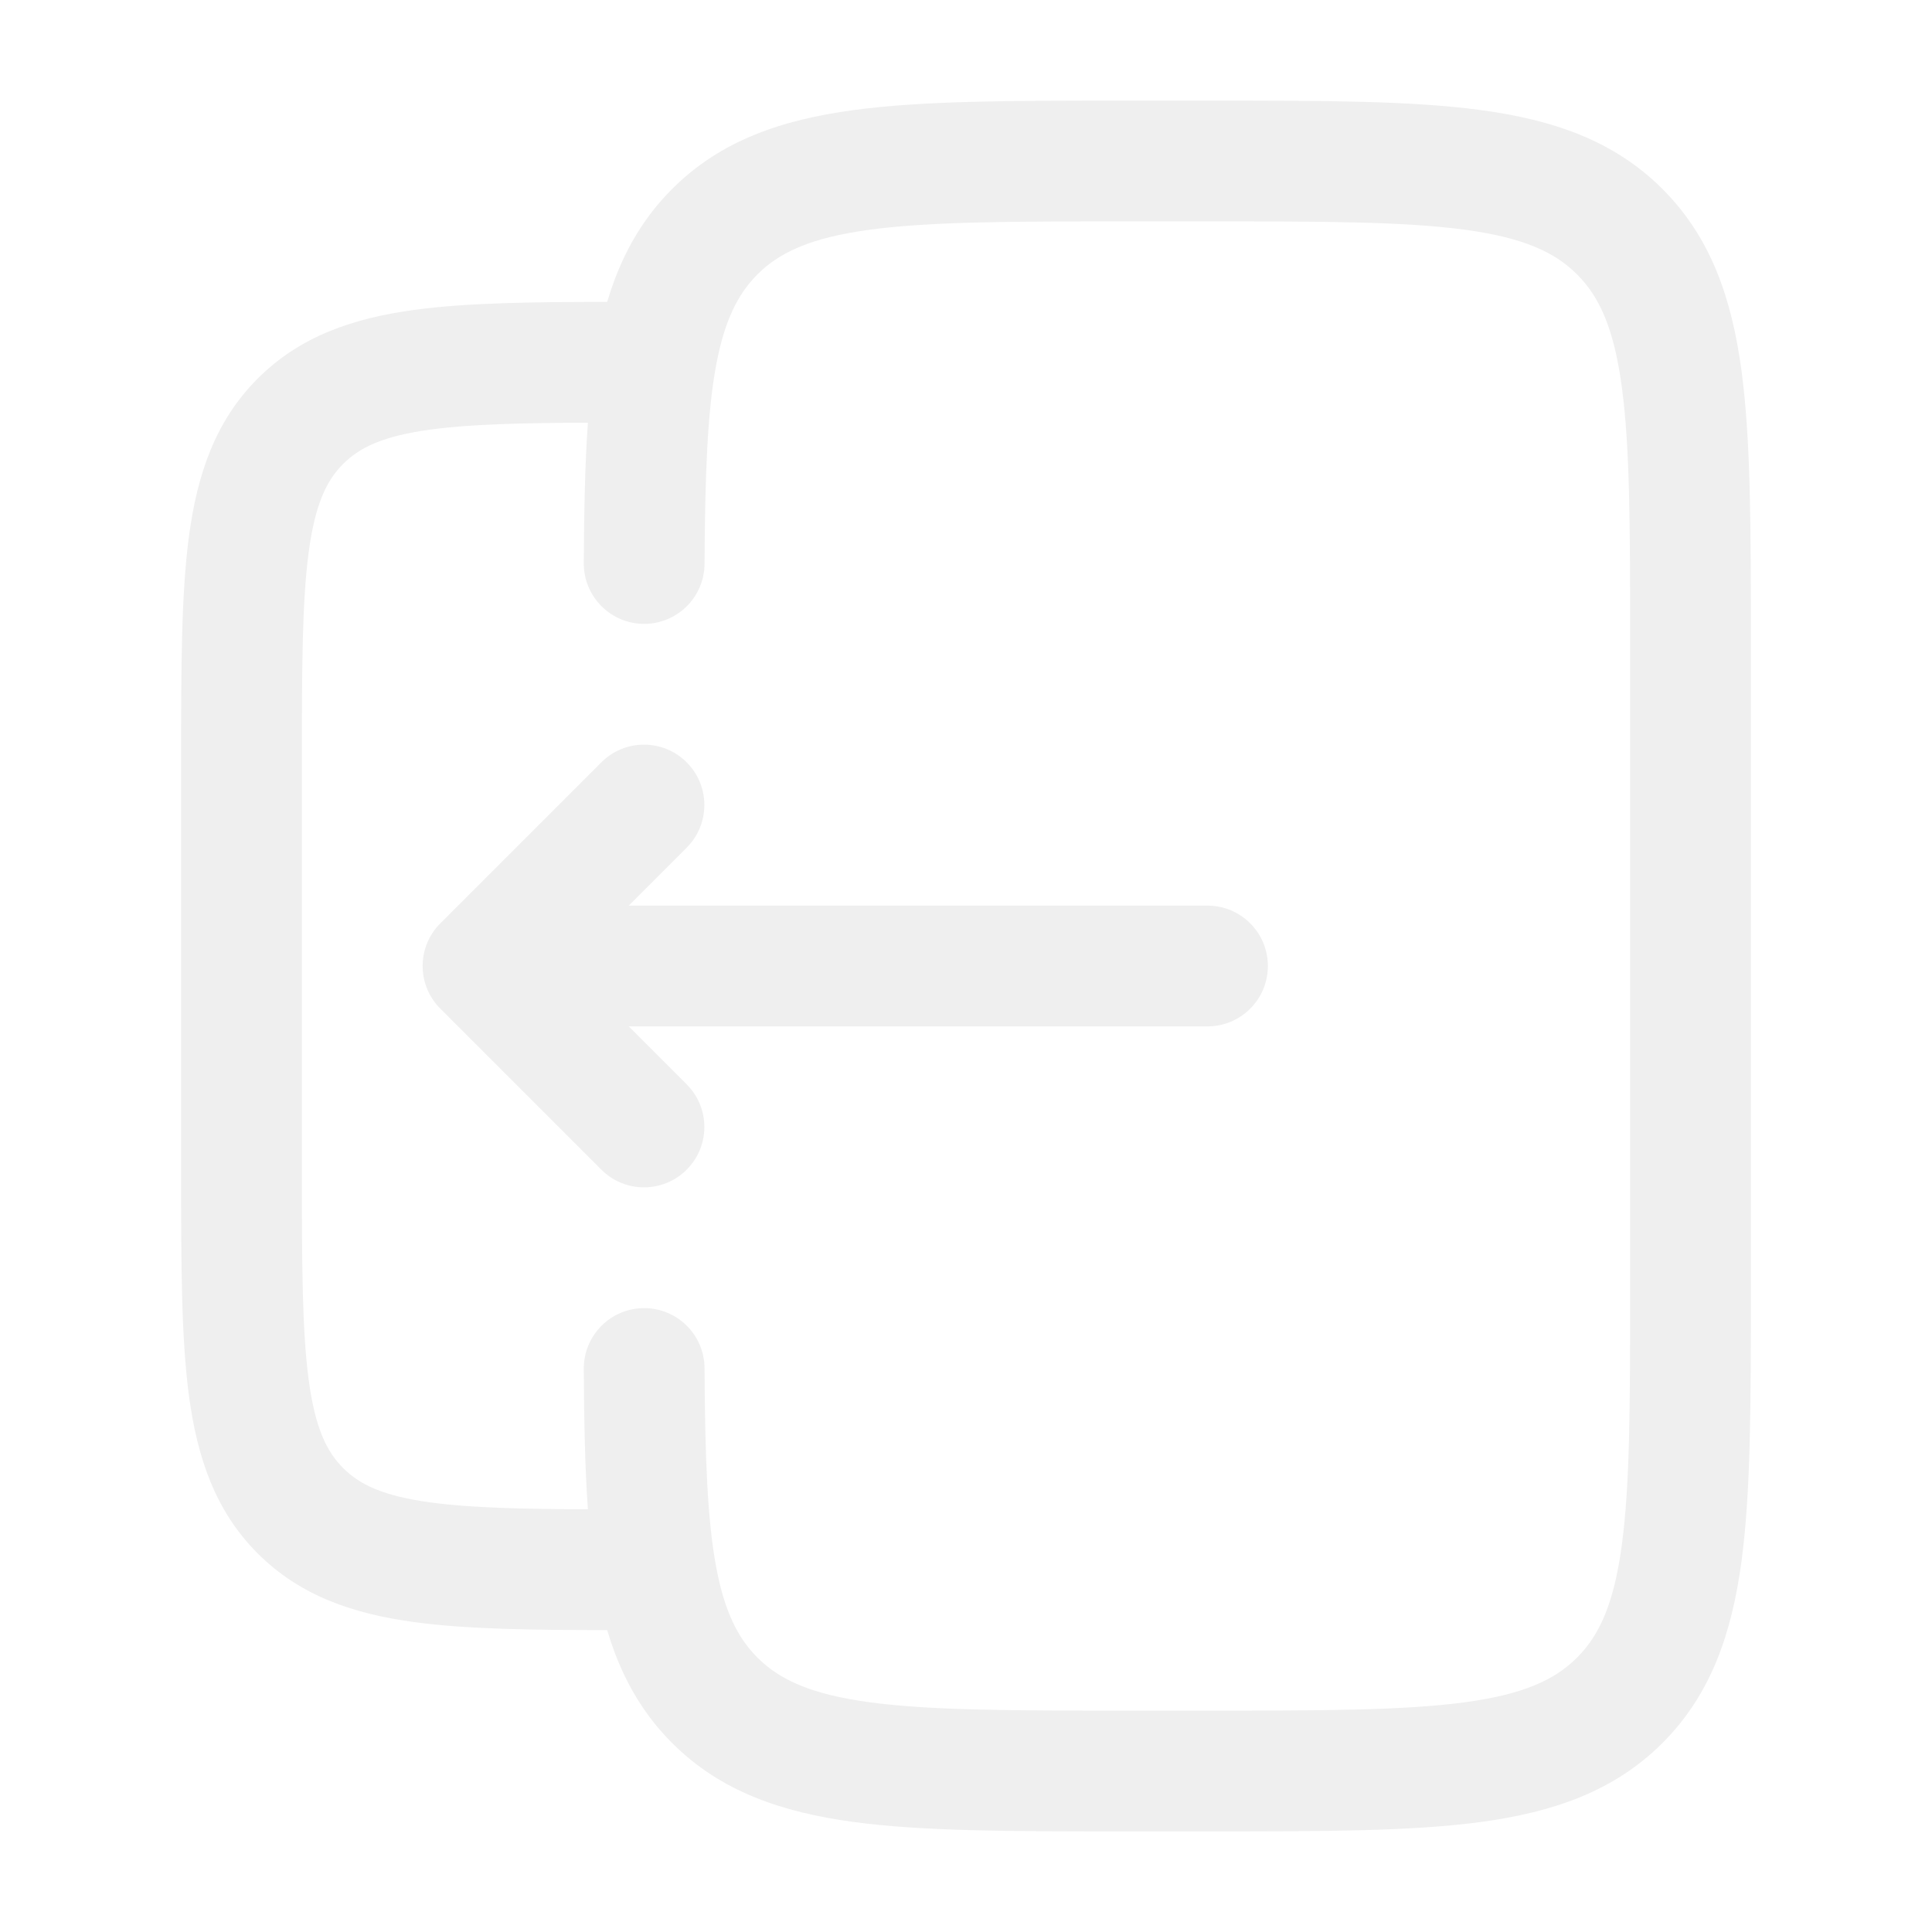
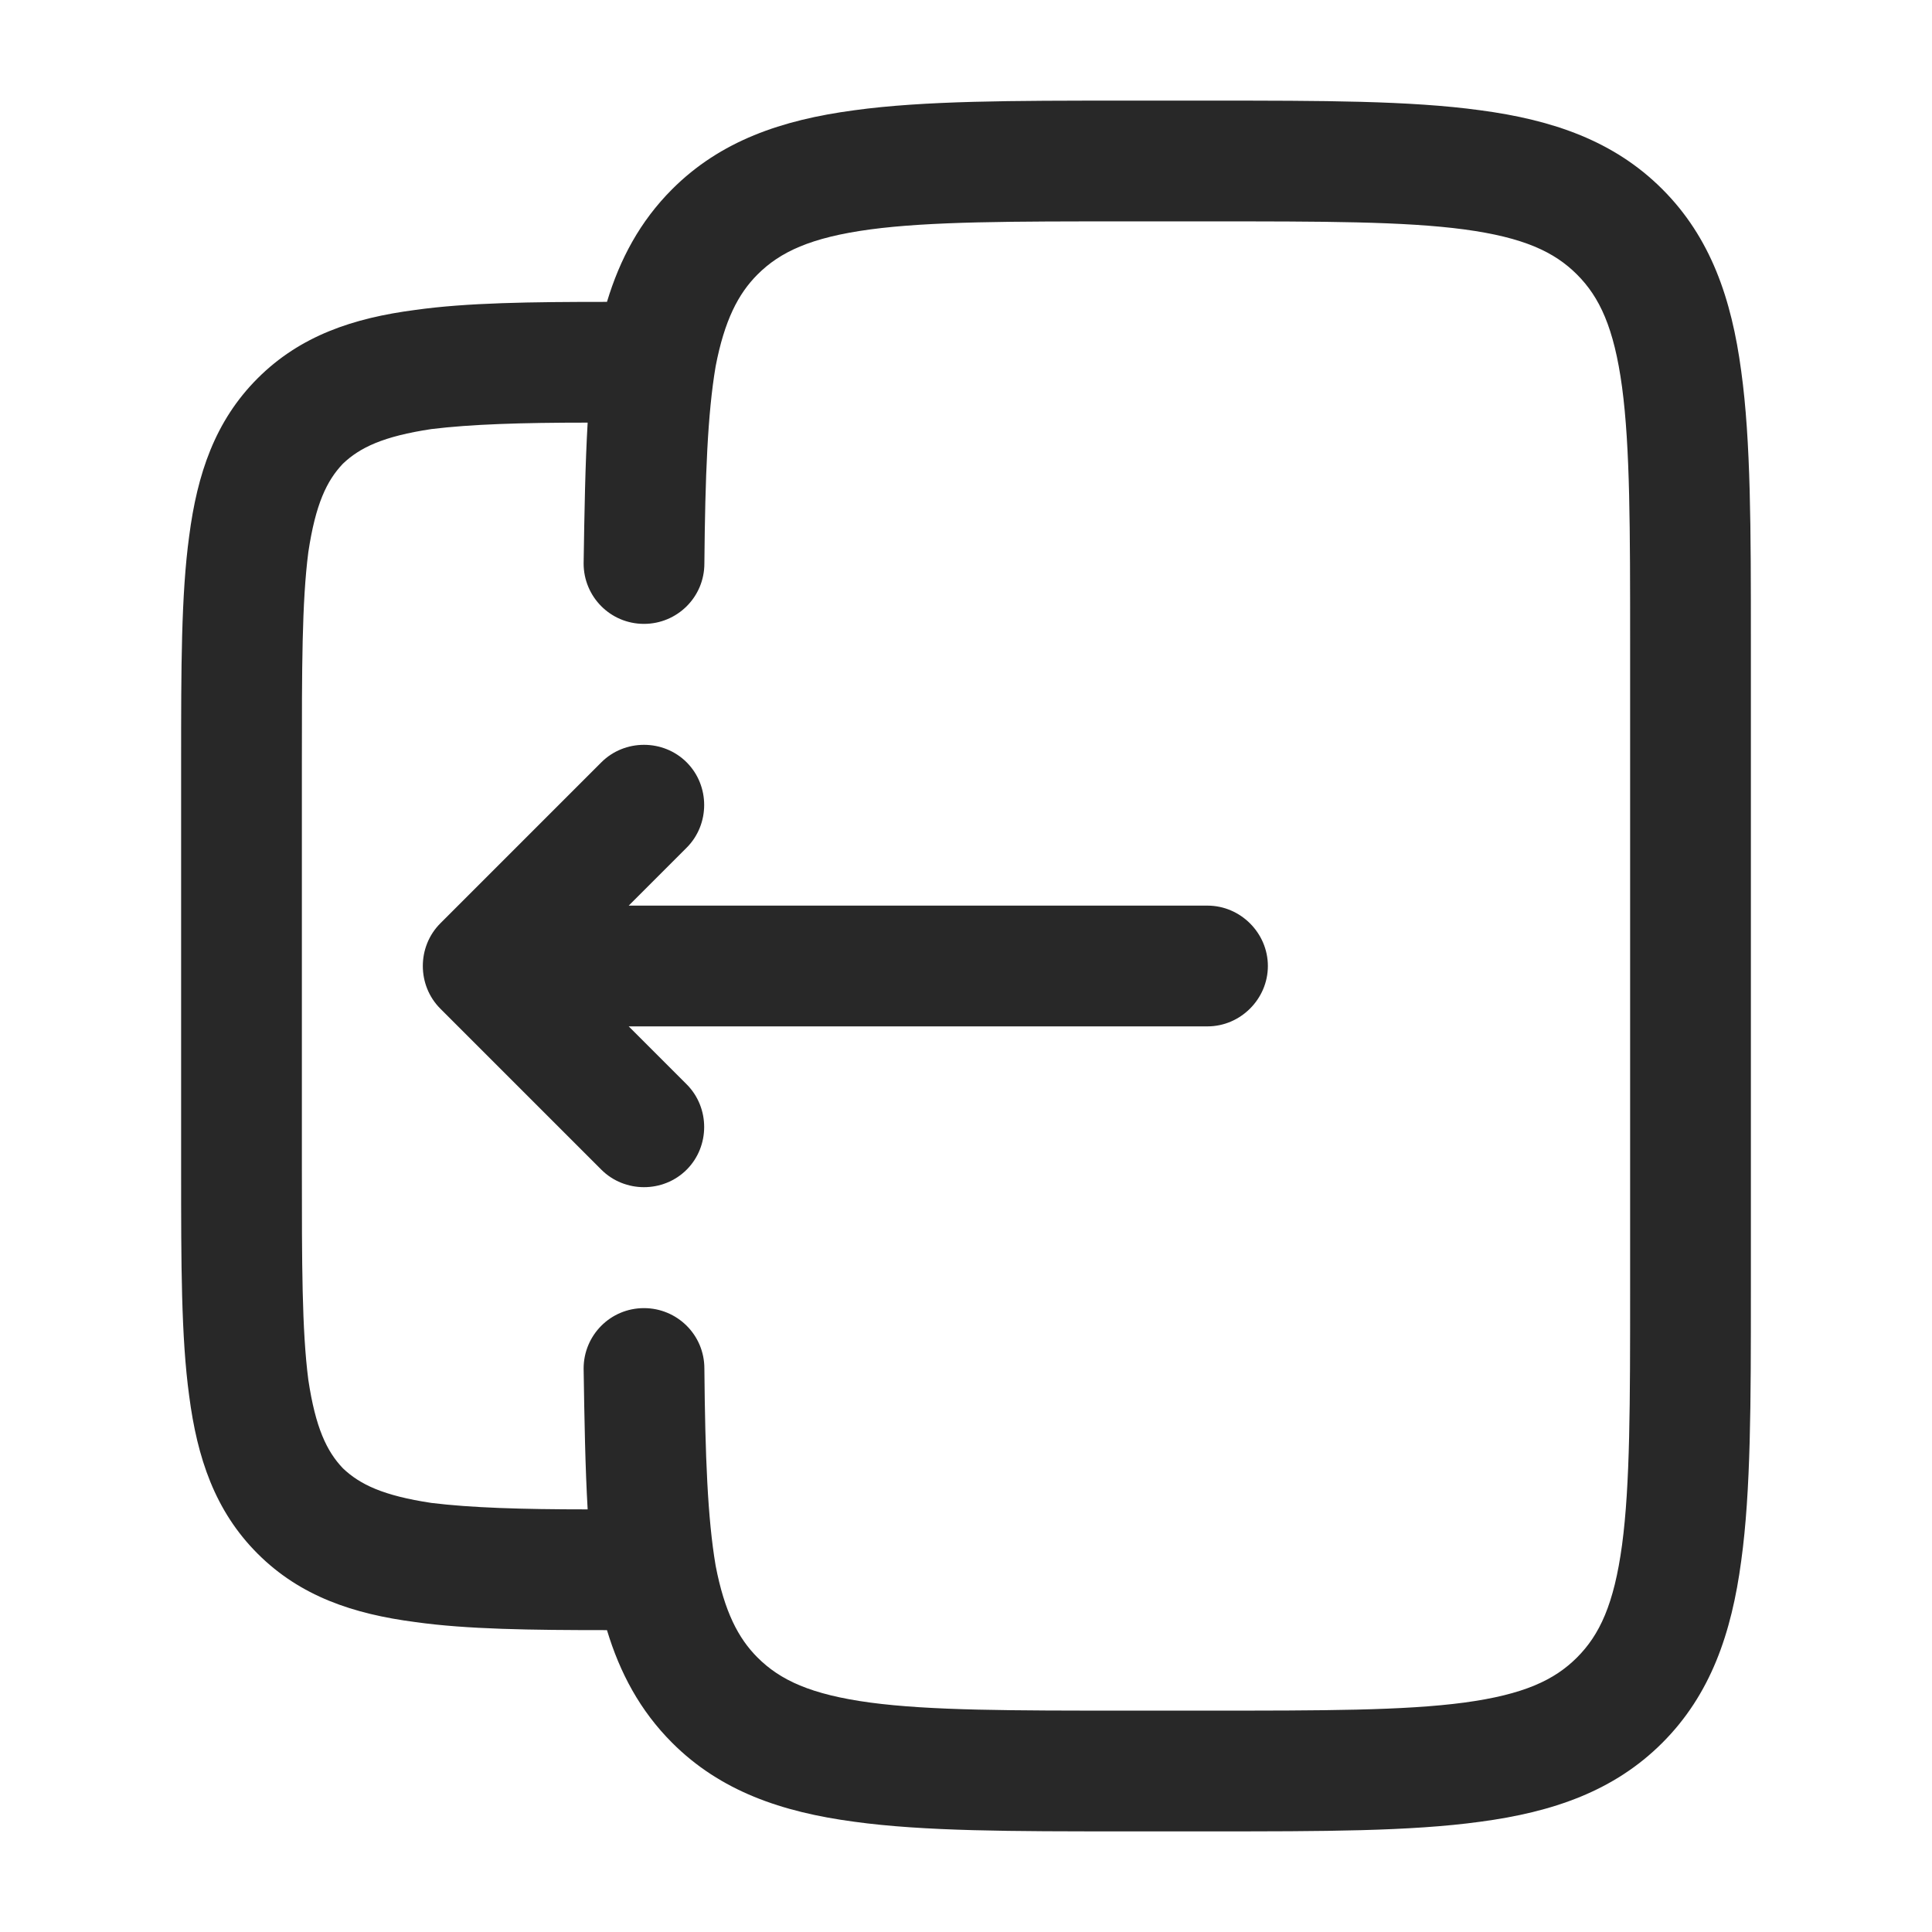
- <svg xmlns="http://www.w3.org/2000/svg" width="24" height="24" viewBox="0 0 24 24" fill="none">
-   <path d="M5.47 12.53C5.177 12.237 5.177 11.763 5.47 11.47L7.47 9.47C7.763 9.177 8.237 9.177 8.53 9.47C8.823 9.763 8.823 10.237 8.53 10.53L7.811 11.25L15 11.25C15.414 11.25 15.75 11.586 15.75 12C15.75 12.414 15.414 12.75 15 12.75L7.811 12.75L8.53 13.47C8.823 13.763 8.823 14.237 8.53 14.53C8.237 14.823 7.763 14.823 7.47 14.53L5.47 12.53Z" fill="#EFEFEF" />
-   <path fill-rule="evenodd" clip-rule="evenodd" d="M13.945 1.25H15.055C16.423 1.25 17.525 1.25 18.392 1.367C19.292 1.488 20.05 1.746 20.652 2.348C21.254 2.95 21.513 3.708 21.634 4.608C21.75 5.475 21.75 6.578 21.75 7.945V16.055C21.75 17.422 21.75 18.525 21.634 19.392C21.513 20.292 21.254 21.05 20.652 21.652C20.05 22.254 19.292 22.512 18.392 22.634C17.525 22.75 16.423 22.75 15.055 22.75H13.945C12.578 22.75 11.475 22.75 10.608 22.634C9.708 22.512 8.95 22.254 8.349 21.652C7.95 21.253 7.701 20.784 7.543 20.25C6.592 20.249 5.799 20.238 5.157 20.152C4.393 20.049 3.731 19.827 3.202 19.298C2.673 18.769 2.451 18.107 2.348 17.343C2.25 16.612 2.25 15.687 2.25 14.554V9.446C2.25 8.313 2.25 7.388 2.348 6.657C2.451 5.893 2.673 5.231 3.202 4.702C3.731 4.173 4.393 3.951 5.157 3.848C5.799 3.762 6.592 3.751 7.543 3.75C7.701 3.216 7.95 2.747 8.349 2.348C8.95 1.746 9.708 1.488 10.608 1.367C11.475 1.25 12.578 1.25 13.945 1.25ZM7.252 17.004C7.256 17.649 7.266 18.229 7.303 18.749C6.468 18.746 5.848 18.731 5.357 18.665C4.759 18.585 4.466 18.441 4.263 18.237C4.059 18.034 3.915 17.741 3.835 17.143C3.752 16.524 3.75 15.7 3.75 14.5V9.5C3.75 8.3 3.752 7.476 3.835 6.857C3.915 6.259 4.059 5.966 4.263 5.763C4.466 5.559 4.759 5.415 5.357 5.335C5.848 5.269 6.468 5.254 7.303 5.251C7.266 5.771 7.256 6.351 7.252 6.996C7.25 7.41 7.584 7.748 7.998 7.75C8.412 7.752 8.75 7.418 8.752 7.004C8.758 5.911 8.786 5.136 8.894 4.547C8.999 3.981 9.166 3.652 9.409 3.409C9.686 3.132 10.075 2.952 10.808 2.853C11.564 2.752 12.565 2.75 14 2.75H15C16.436 2.75 17.437 2.752 18.192 2.853C18.926 2.952 19.314 3.132 19.591 3.409C19.868 3.686 20.048 4.074 20.147 4.808C20.249 5.563 20.25 6.565 20.25 8V16C20.25 17.435 20.249 18.436 20.147 19.192C20.048 19.926 19.868 20.314 19.591 20.591C19.314 20.868 18.926 21.048 18.192 21.147C17.437 21.248 16.436 21.25 15 21.25H14C12.565 21.25 11.564 21.248 10.808 21.147C10.075 21.048 9.686 20.868 9.409 20.591C9.166 20.348 8.999 20.02 8.894 19.453C8.786 18.864 8.758 18.089 8.752 16.996C8.75 16.582 8.412 16.248 7.998 16.25C7.584 16.252 7.25 16.59 7.252 17.004Z" fill="#EFEFEF" />
+ <svg xmlns="http://www.w3.org/2000/svg" width="24" height="24">
+   <g class="layer">
+     <path d="m5.47,12.53c-0.29,-0.29 -0.29,-0.77 0,-1.06l2,-2c0.29,-0.29 0.77,-0.29 1.06,0c0.29,0.29 0.29,0.77 0,1.06l-0.72,0.72l7.19,0c0.41,0 0.75,0.34 0.75,0.75c0,0.41 -0.34,0.75 -0.75,0.75l-7.19,0l0.72,0.72c0.29,0.29 0.29,0.77 0,1.06c-0.29,0.29 -0.77,0.29 -1.06,0l-2,-2z" fill="#282828" id="svg_1" />
+     <path clip-rule="evenodd" d="m13.95,1.25l1.11,0c1.36,0 2.46,0 3.33,0.12c0.9,0.12 1.66,0.38 2.26,0.98c0.6,0.6 0.86,1.36 0.98,2.26c0.12,0.87 0.12,1.97 0.12,3.34l0,8.1c0,1.37 0,2.47 -0.12,3.34c-0.12,0.9 -0.38,1.66 -0.98,2.26c-0.6,0.6 -1.36,0.86 -2.26,0.98c-0.87,0.12 -1.97,0.12 -3.33,0.12l-1.11,0c-1.37,0 -2.47,0 -3.34,-0.12c-0.9,-0.12 -1.66,-0.38 -2.26,-0.98c-0.4,-0.4 -0.65,-0.87 -0.81,-1.4c-0.95,0 -1.74,-0.01 -2.38,-0.1c-0.77,-0.1 -1.43,-0.32 -1.96,-0.85c-0.53,-0.53 -0.75,-1.19 -0.85,-1.96c-0.1,-0.73 -0.1,-1.65 -0.1,-2.79l0,-5.1c0,-1.14 0,-2.06 0.1,-2.79c0.1,-0.77 0.32,-1.43 0.85,-1.96c0.53,-0.53 1.19,-0.75 1.96,-0.85c0.64,-0.09 1.43,-0.1 2.38,-0.1c0.16,-0.53 0.41,-1 0.81,-1.4c0.6,-0.6 1.36,-0.86 2.26,-0.98c0.87,-0.12 1.97,-0.12 3.34,-0.12zm-6.7,15.75c0.01,0.65 0.02,1.23 0.05,1.75c-0.83,0 -1.45,-0.02 -1.94,-0.08c-0.6,-0.09 -0.89,-0.23 -1.1,-0.43c-0.2,-0.21 -0.34,-0.5 -0.43,-1.1c-0.08,-0.62 -0.08,-1.44 -0.08,-2.64l0,-5c0,-1.2 0,-2.02 0.08,-2.64c0.09,-0.6 0.23,-0.89 0.43,-1.1c0.21,-0.2 0.5,-0.34 1.1,-0.43c0.49,-0.06 1.11,-0.08 1.94,-0.08c-0.03,0.52 -0.04,1.1 -0.05,1.75c0,0.41 0.33,0.75 0.75,0.75c0.41,0 0.75,-0.33 0.75,-0.75c0.01,-1.09 0.04,-1.86 0.14,-2.45c0.11,-0.57 0.28,-0.9 0.52,-1.14c0.28,-0.28 0.66,-0.46 1.4,-0.56c0.75,-0.1 1.75,-0.1 3.19,-0.1l1,0c1.44,0 2.44,0 3.19,0.1c0.74,0.1 1.12,0.28 1.4,0.56c0.28,0.28 0.46,0.66 0.56,1.4c0.1,0.75 0.1,1.75 0.1,3.19l0,8c0,1.44 0,2.44 -0.1,3.19c-0.1,0.74 -0.28,1.12 -0.56,1.4c-0.28,0.28 -0.66,0.46 -1.4,0.56c-0.75,0.1 -1.75,0.1 -3.19,0.1l-1,0c-1.44,0 -2.44,0 -3.19,-0.1c-0.74,-0.1 -1.12,-0.28 -1.4,-0.56c-0.24,-0.24 -0.41,-0.57 -0.52,-1.14c-0.1,-0.59 -0.13,-1.36 -0.14,-2.45c0,-0.42 -0.34,-0.75 -0.75,-0.75c-0.42,0 -0.75,0.34 -0.75,0.75z" fill="#282828" fill-rule="evenodd" id="svg_2" />
+   </g>
</svg>
